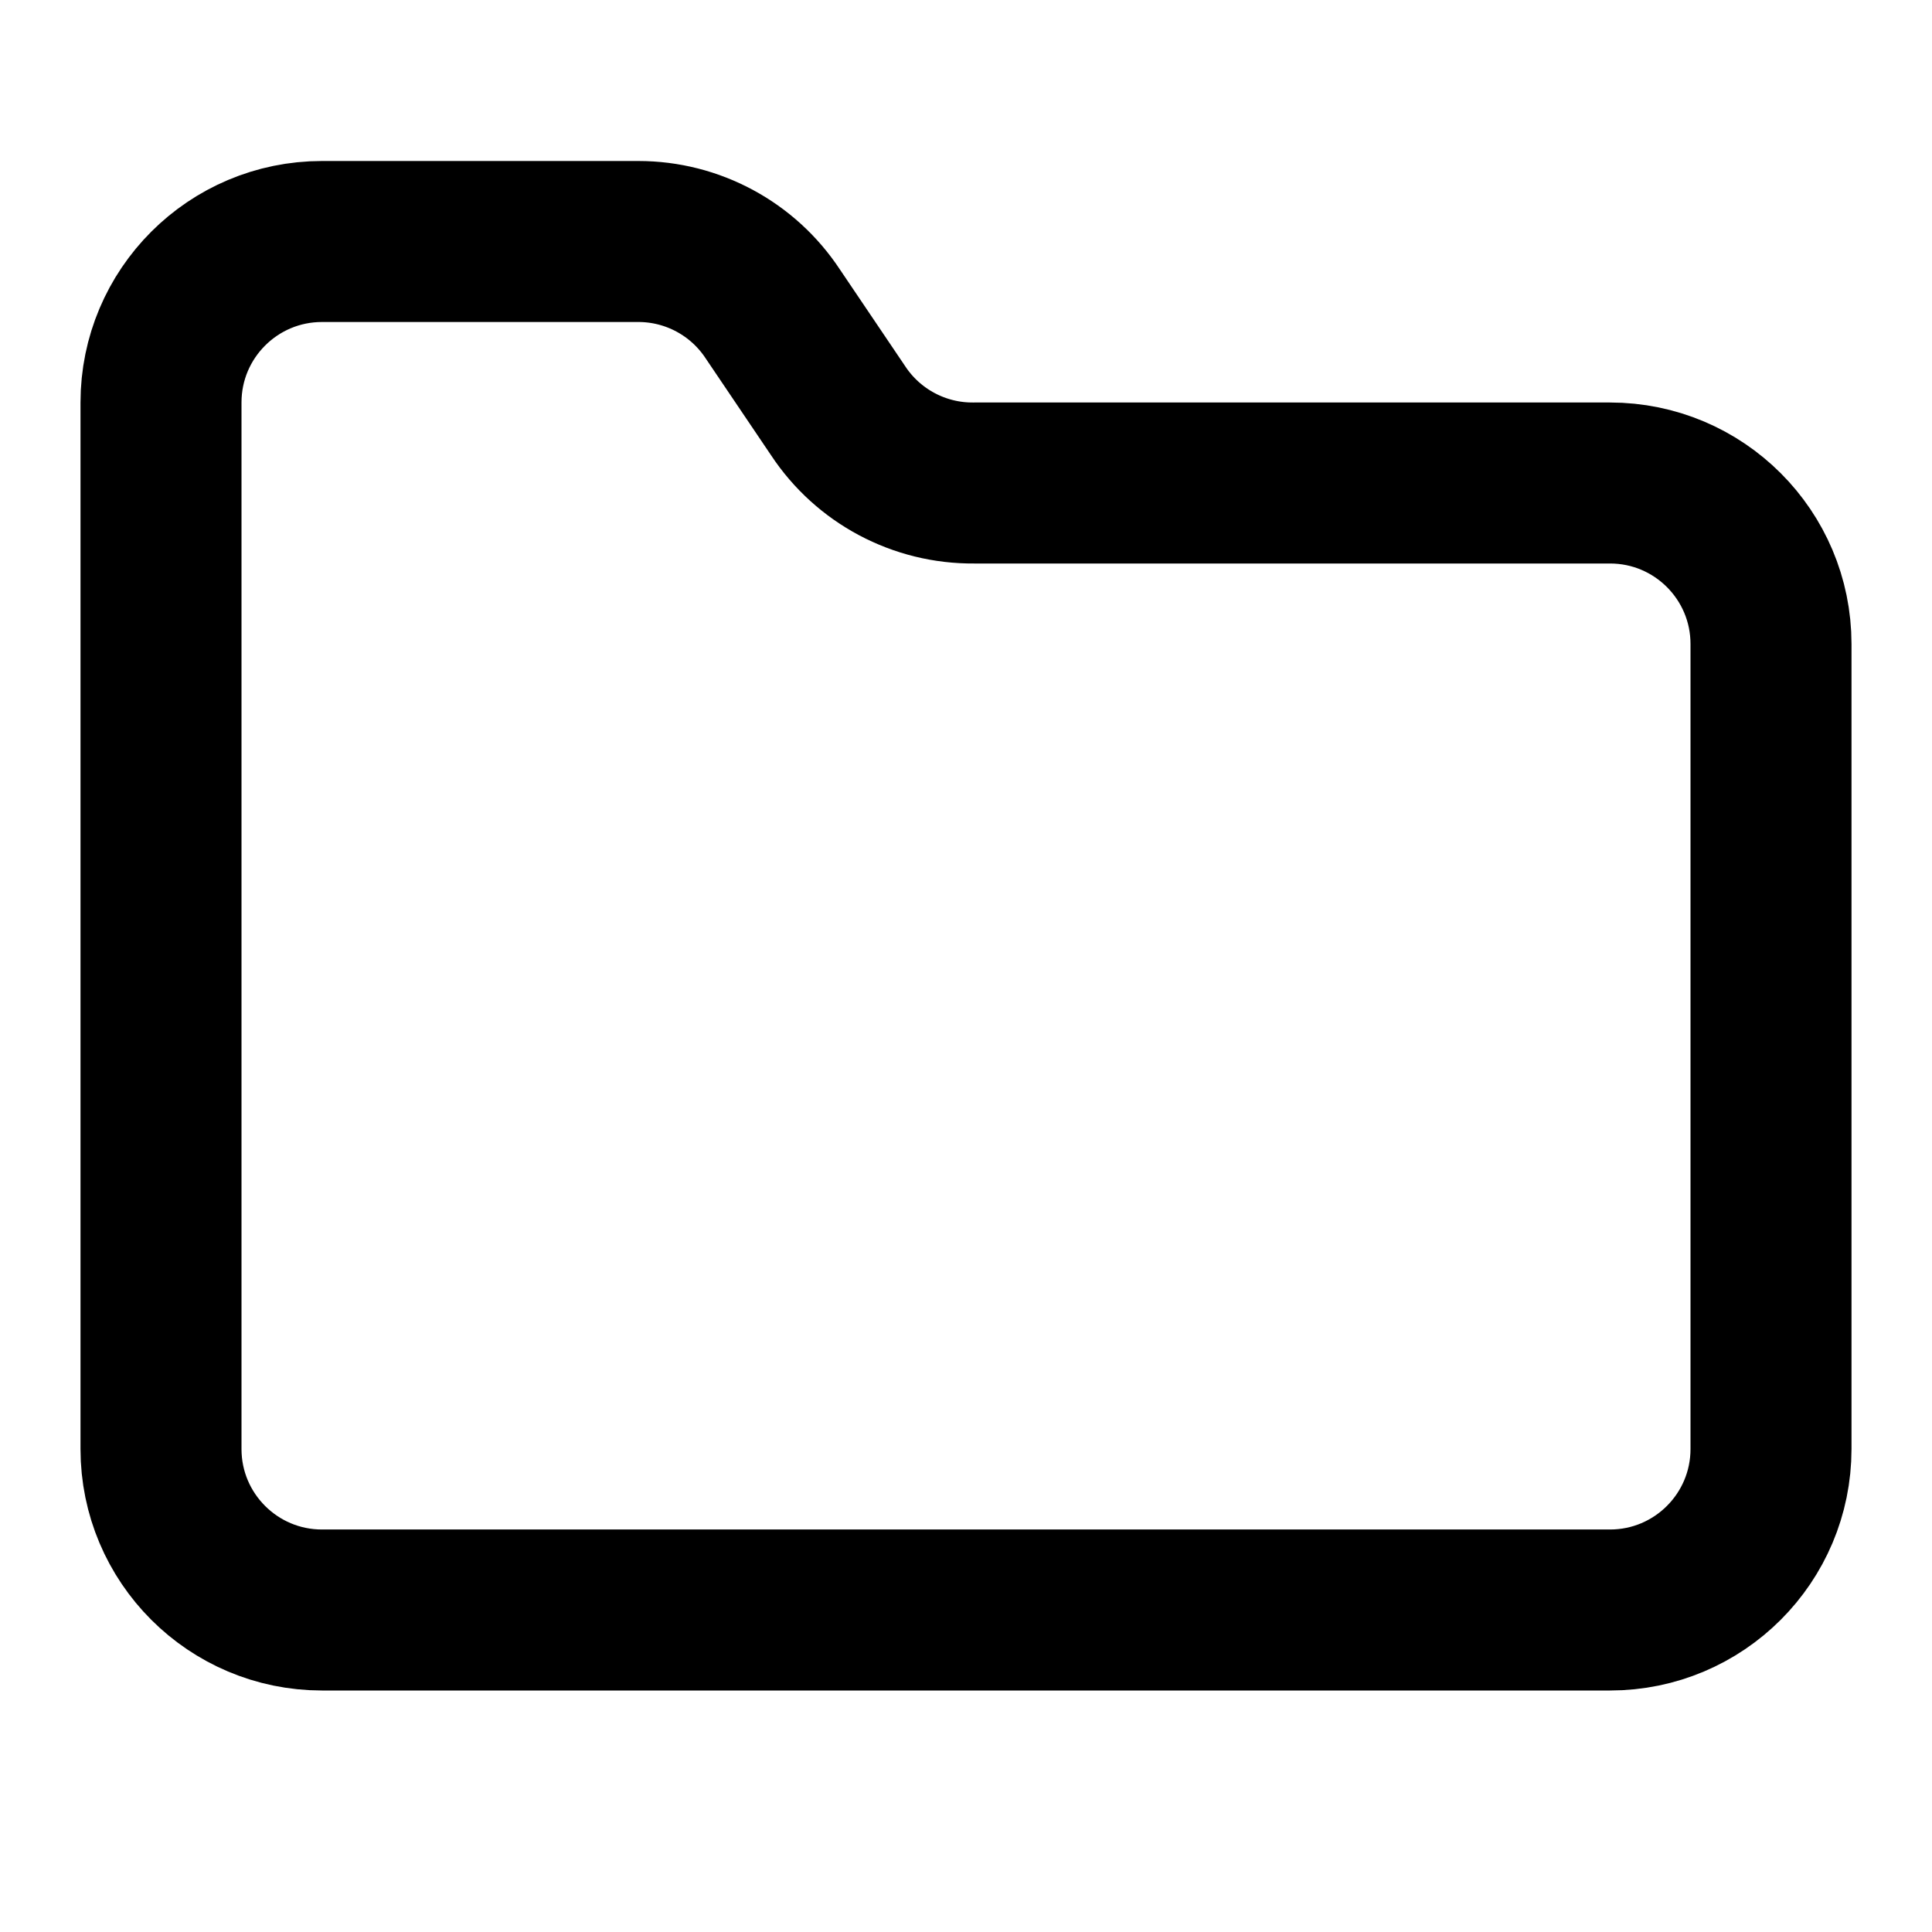
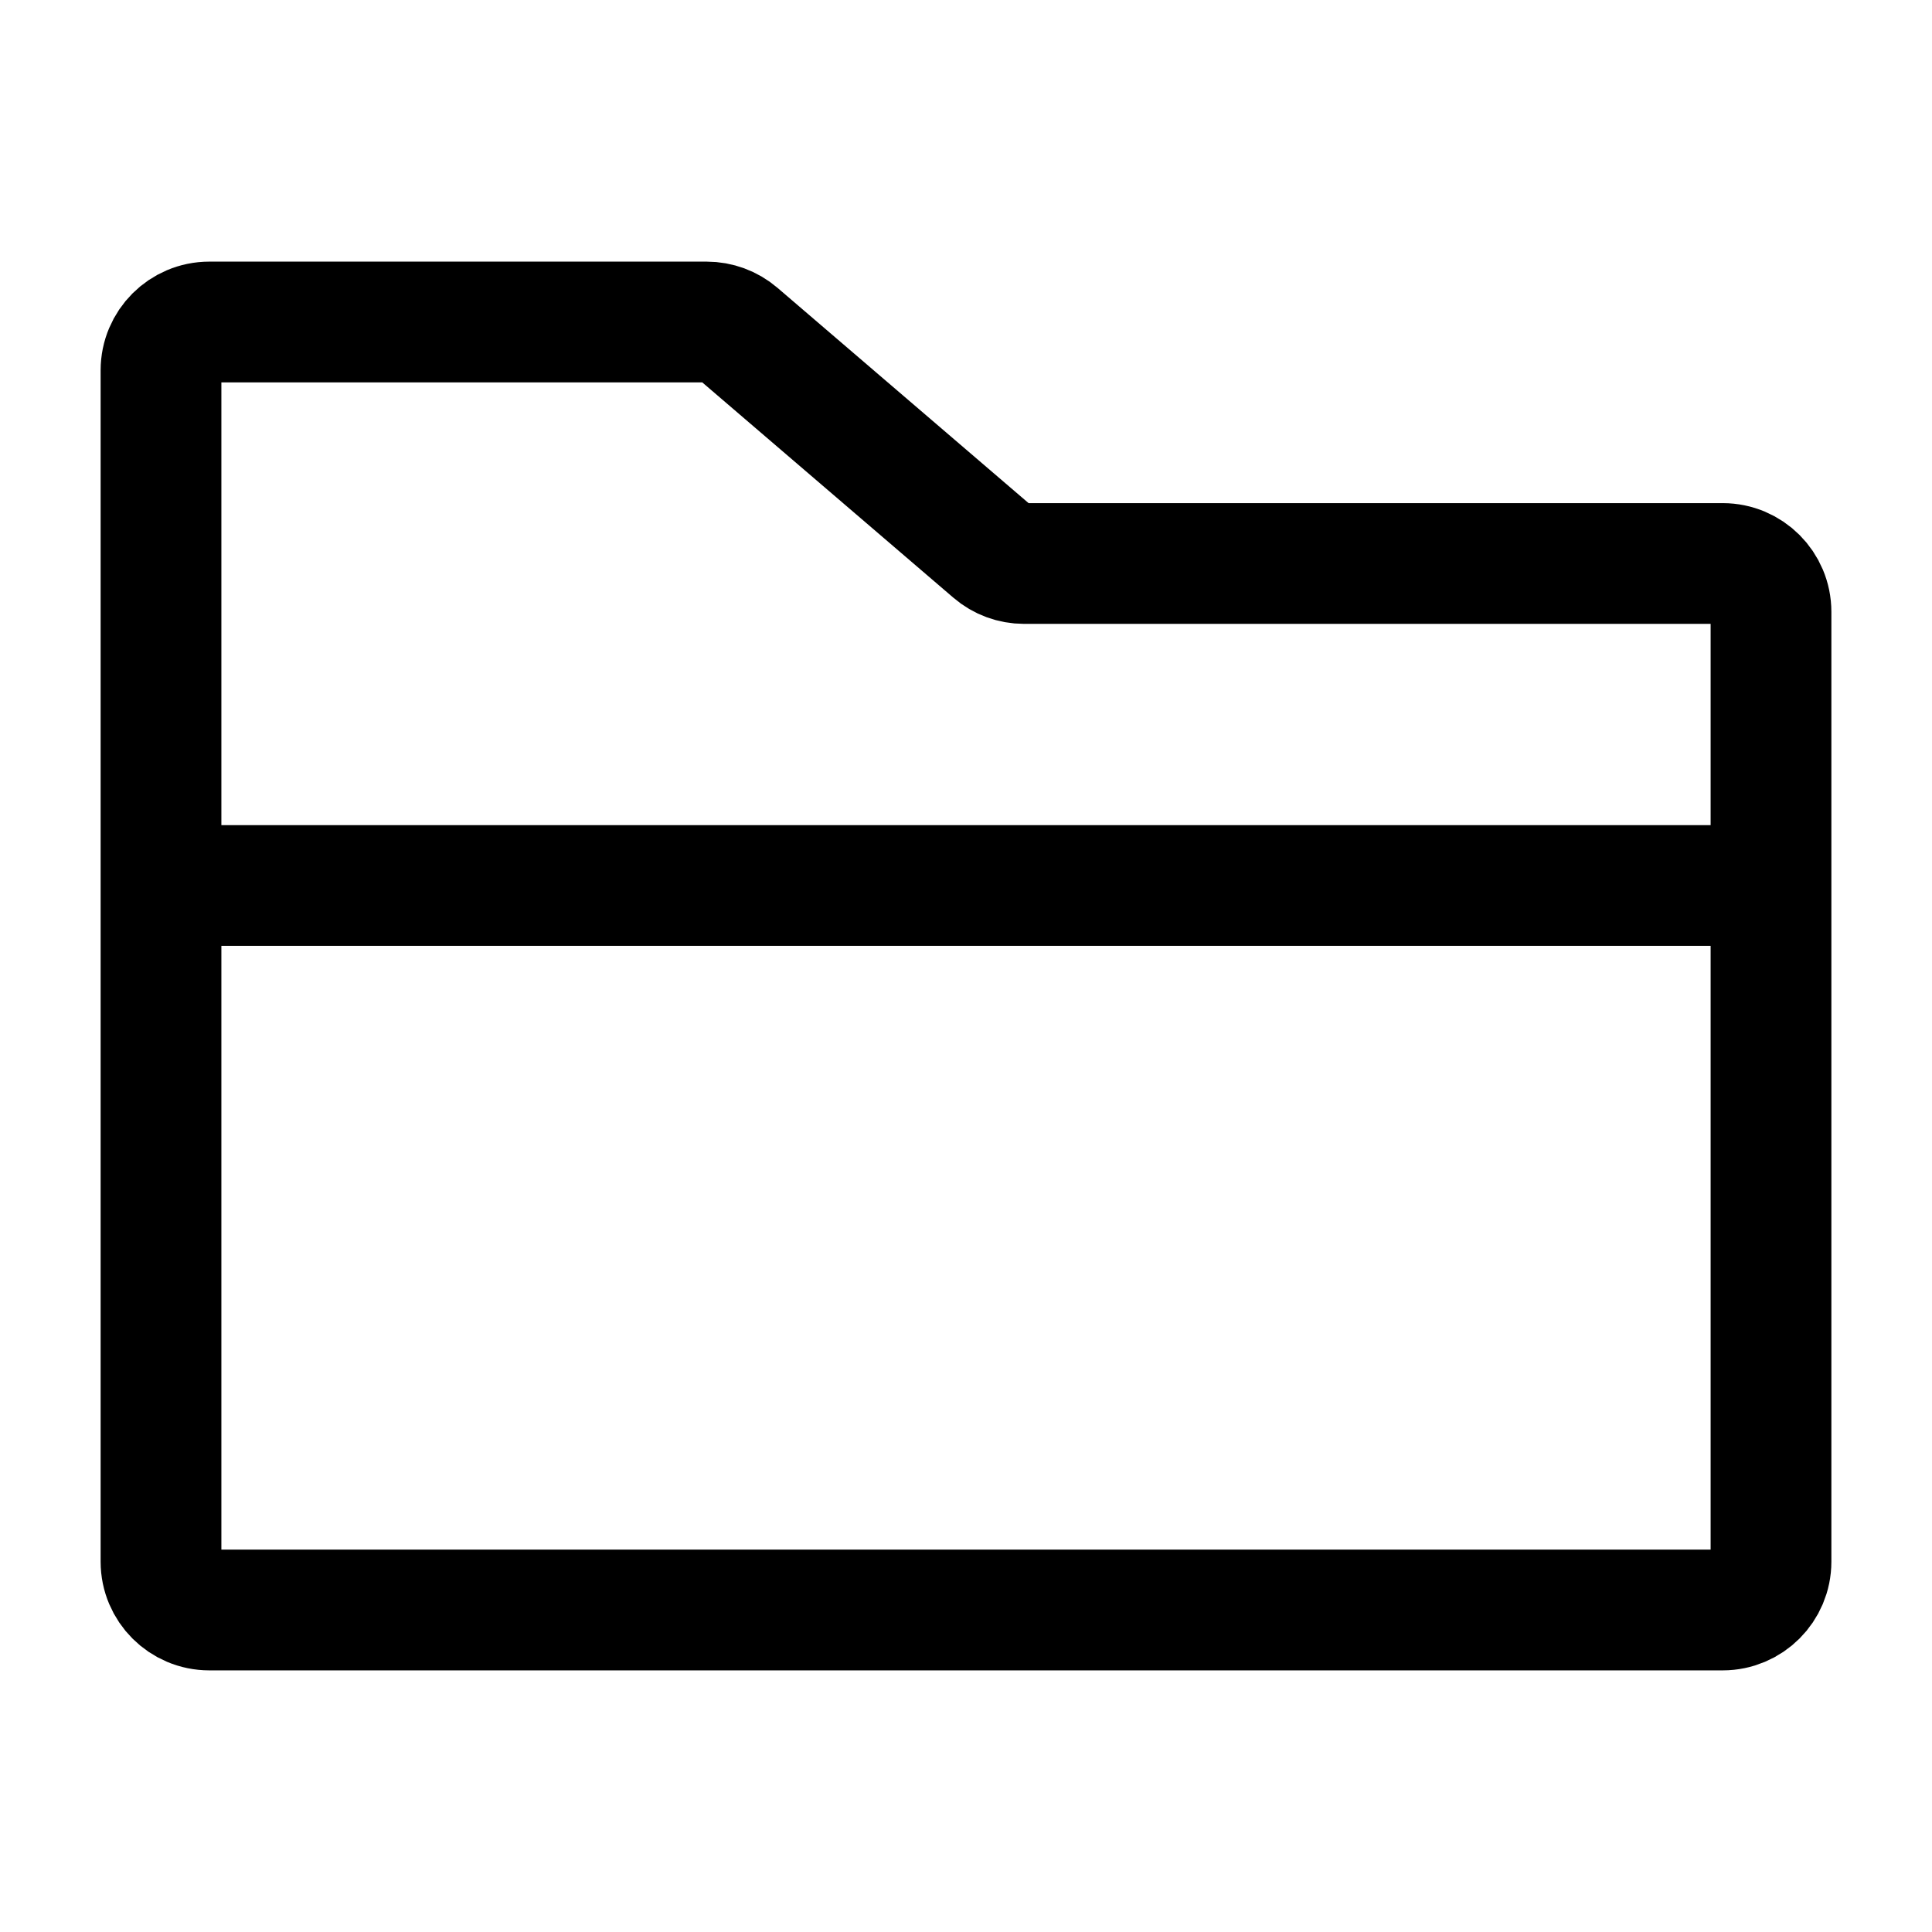
- <svg xmlns="http://www.w3.org/2000/svg" width="24" height="24" viewBox="0 0 24 24" fill="none" stroke="currentColor" stroke-width="2" stroke-linecap="round" stroke-linejoin="round" class="lucide lucide-folder-icon lucide-folder">
-   <path d="M20 20a2 2 0 0 0 2-2V8a2 2 0 0 0-2-2h-7.9a2 2 0 0 1-1.69-.9L9.6 3.9A2 2 0 0 0 7.93 3H4a2 2 0 0 0-2 2v13a2 2 0 0 0 2 2Z" />
+ <svg xmlns="http://www.w3.org/2000/svg" width="24" height="24" stroke-width="1.5" viewBox="0 0 24 24" fill="none">
+   <path d="M2 11V4.6C2 4.269 2.269 4 2.6 4H8.778C8.921 4 9.06 4.051 9.169 4.144L12.332 6.856C12.44 6.949 12.579 7 12.722 7H21.4C21.731 7 22 7.269 22 7.6V11M2 11V19.4C2 19.731 2.269 20 2.6 20H21.4C21.731 20 22 19.731 22 19.4V11M2 11H22" stroke="currentColor" stroke-linecap="round" stroke-linejoin="round" />
</svg>
